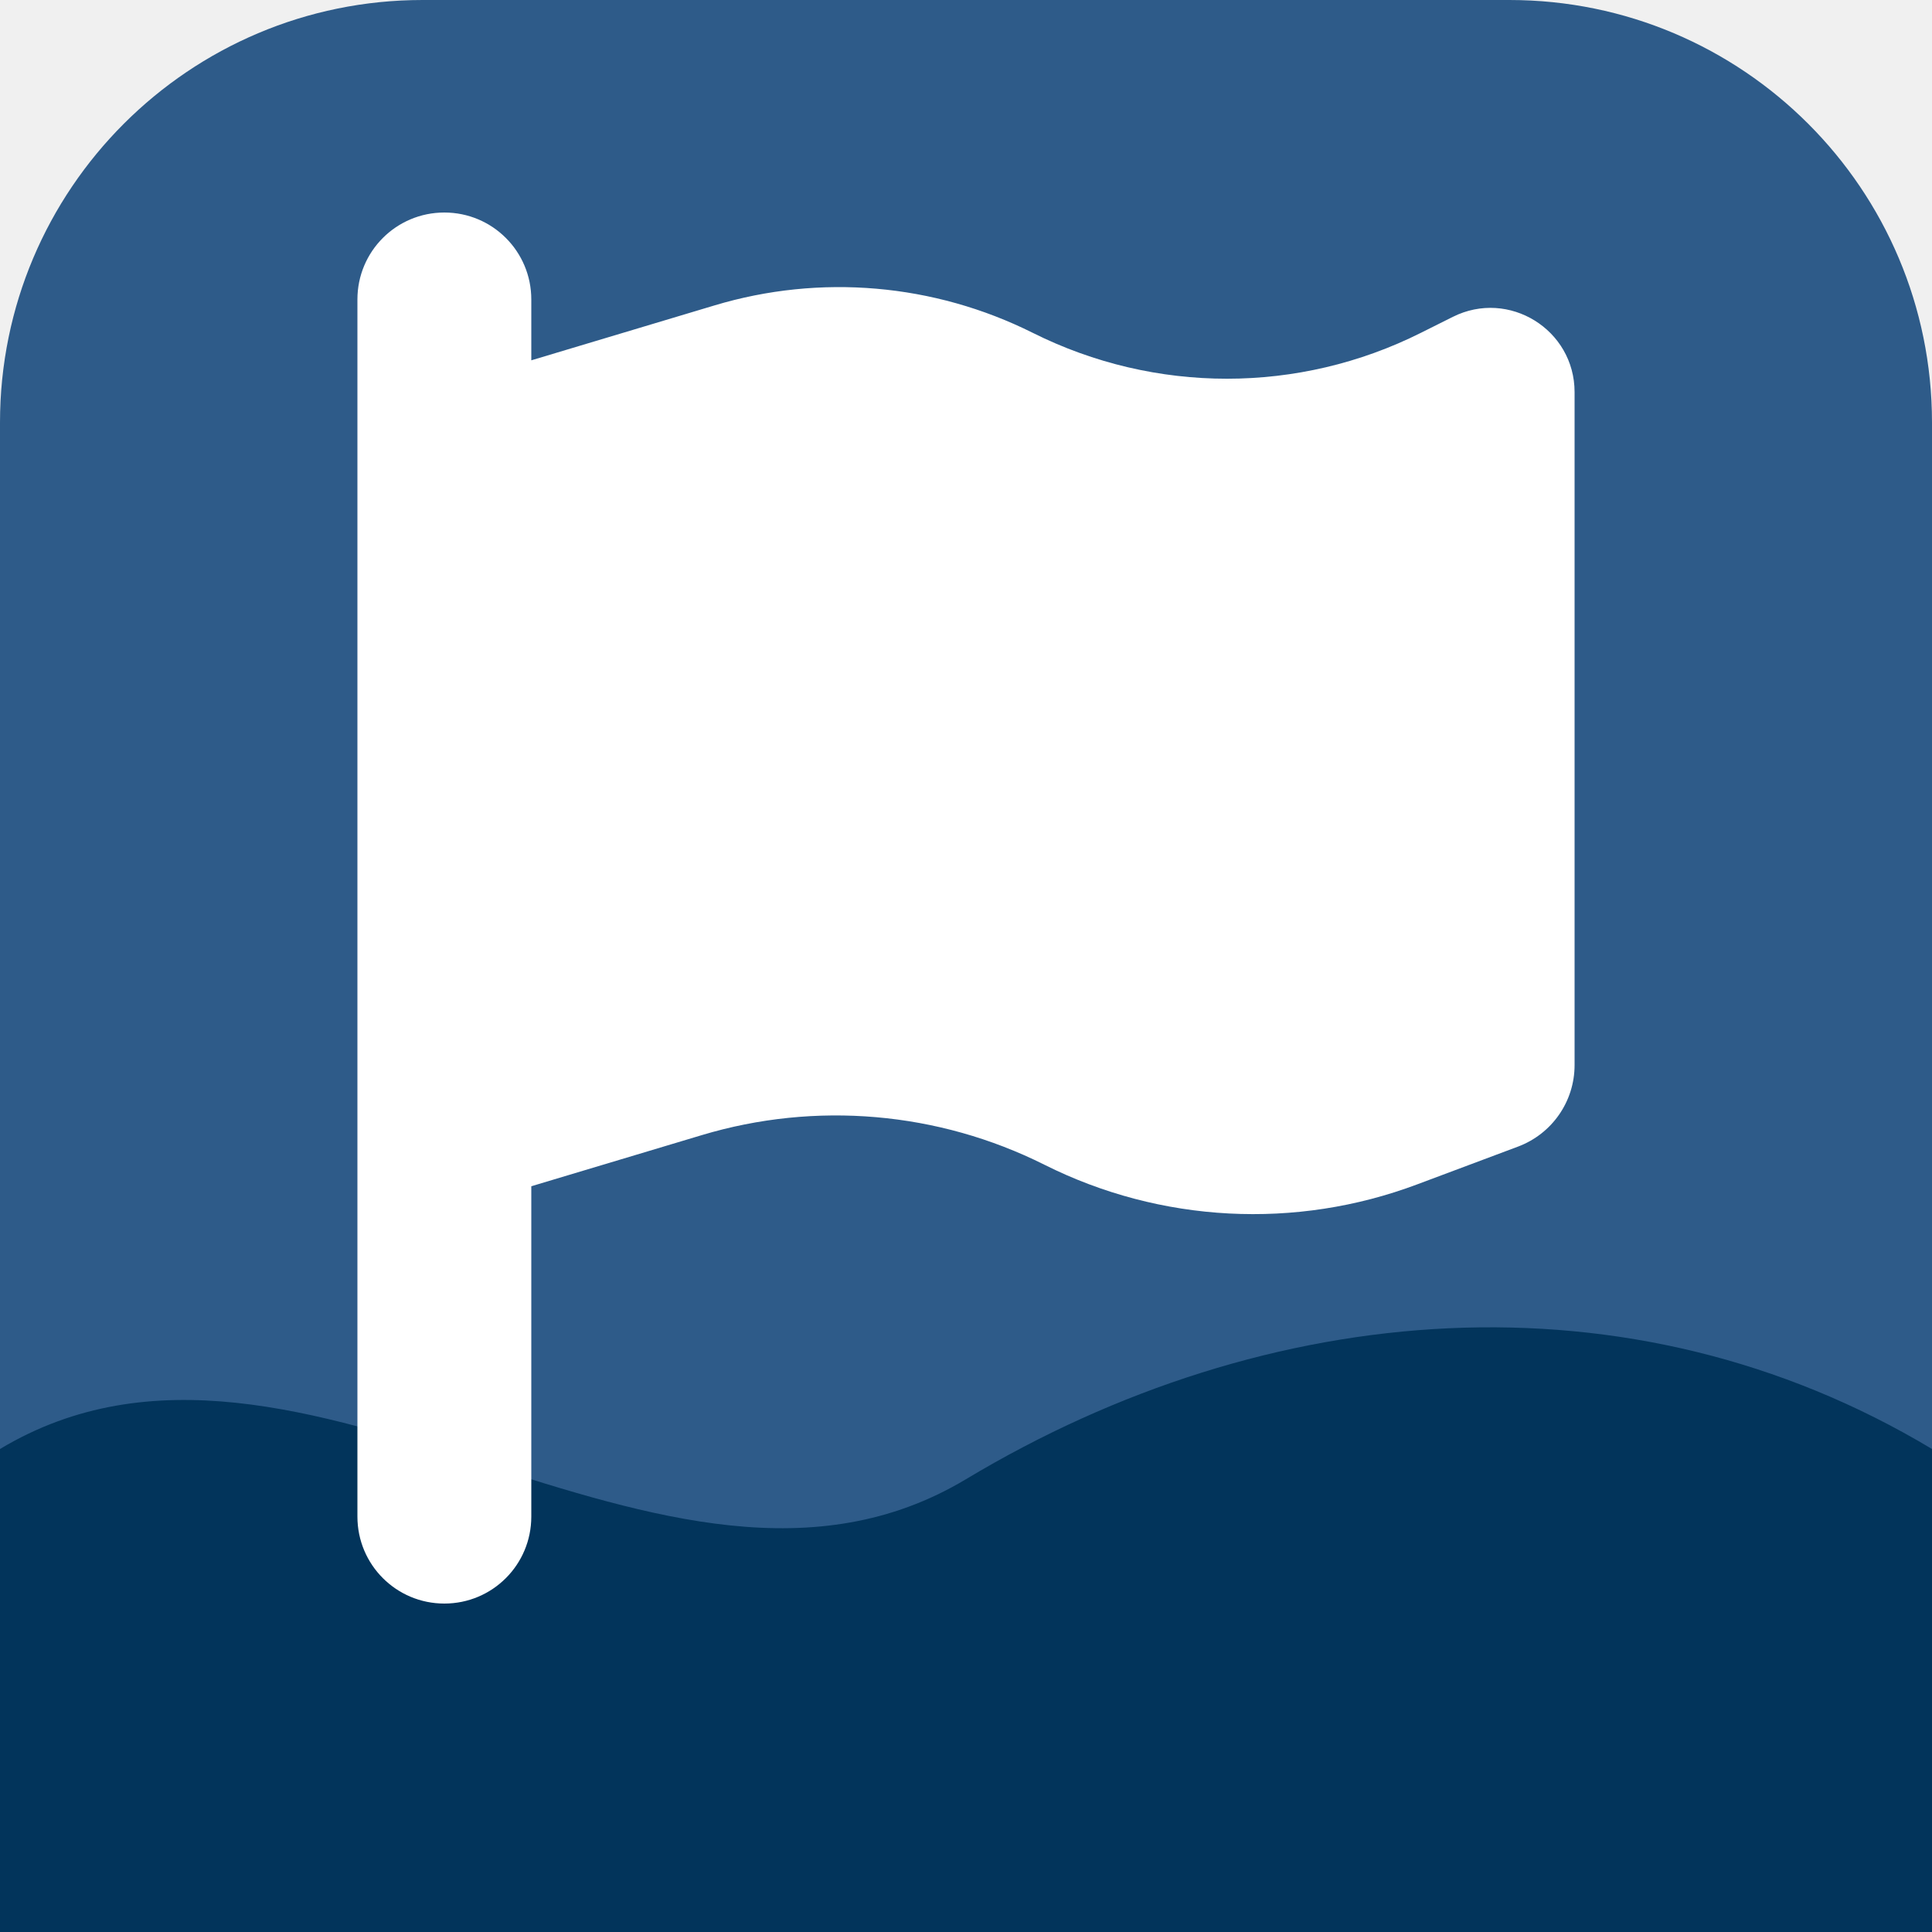
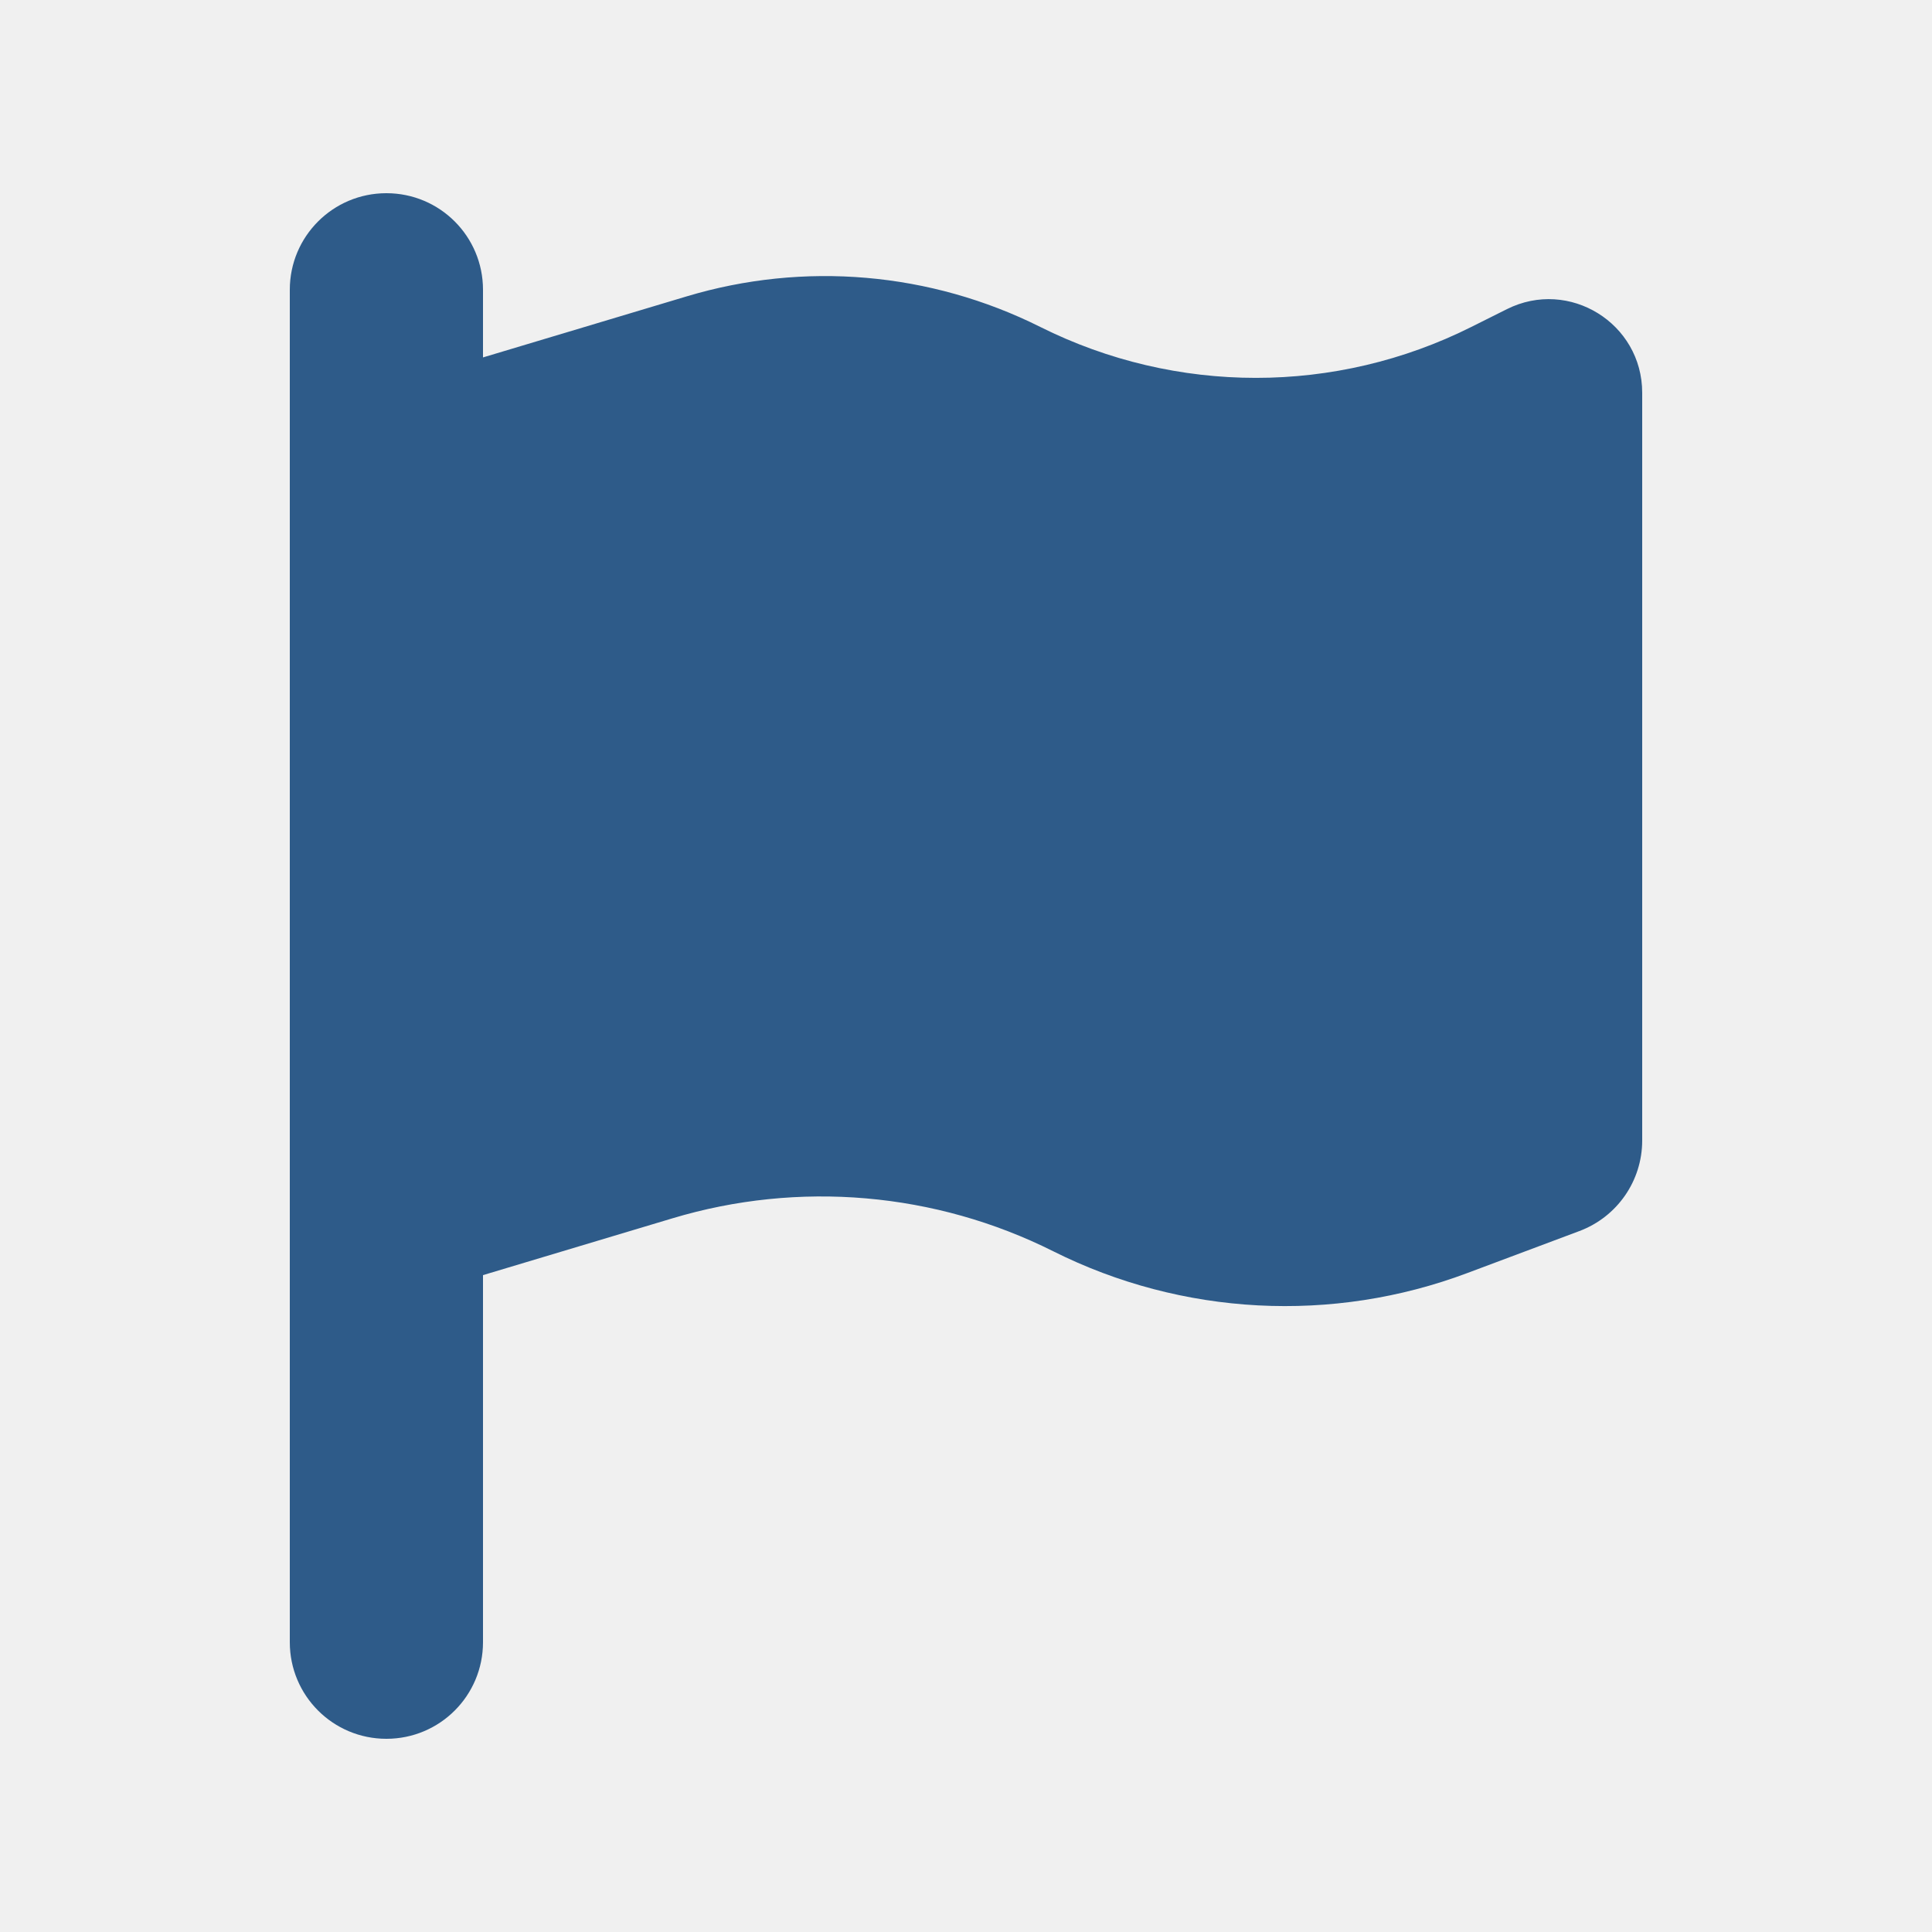
- <svg xmlns="http://www.w3.org/2000/svg" viewBox="0 0 64 64" role="img" aria-label="Swim Report">
-   <rect width="64" height="64" rx="14" fill="#2e5b89" />
-   <path d="M0 48 C 10 42, 22 55, 32 49 S 54 42, 64 48 L64 64 L0 64 Z" fill="#02345b" />
-   <path transform="translate(3.200 1.280) scale(0.09)" d="M160 96C160 78.3 145.7 64 128 64C110.3 64 96 78.3 96 96L96 544C96 561.7 110.3 576 128 576C145.7 576 160 561.7 160 544L160 422.4L222.7 403.6C264.6 391 309.8 394.9 348.9 414.5C391.6 435.9 441.4 438.5 486.1 421.7L523.2 407.8C535.7 403.1 544 391.2 544 377.8L544 130.1C544 107.1 519.8 92.1 499.2 102.4L487.4 108.3C442.5 130.8 389.6 130.8 344.6 108.3C308.2 90.1 266.3 86.5 227.4 98.2L160 118.4L160 96z" fill="#ffffff" />
+ <svg xmlns="http://www.w3.org/2000/svg" viewBox="0 0 640 640" role="img" aria-label="Swim Report">
+   <style>path{fill:#2e5b89}@media (prefers-color-scheme:dark){path{fill:#88b2e4}}</style>
+   <path d="M160 96C160 78.3 145.7 64 128 64C110.3 64 96 78.3 96 96L96 544C96 561.7 110.3 576 128 576C145.7 576 160 561.7 160 544L160 422.4L222.7 403.6C264.6 391 309.8 394.9 348.9 414.5C391.6 435.9 441.4 438.5 486.1 421.7L523.2 407.8C535.7 403.1 544 391.2 544 377.8L544 130.1C544 107.1 519.8 92.1 499.2 102.4L487.4 108.3C442.5 130.8 389.6 130.8 344.6 108.3C308.2 90.1 266.3 86.5 227.4 98.2L160 118.4L160 96z" />
</svg>
